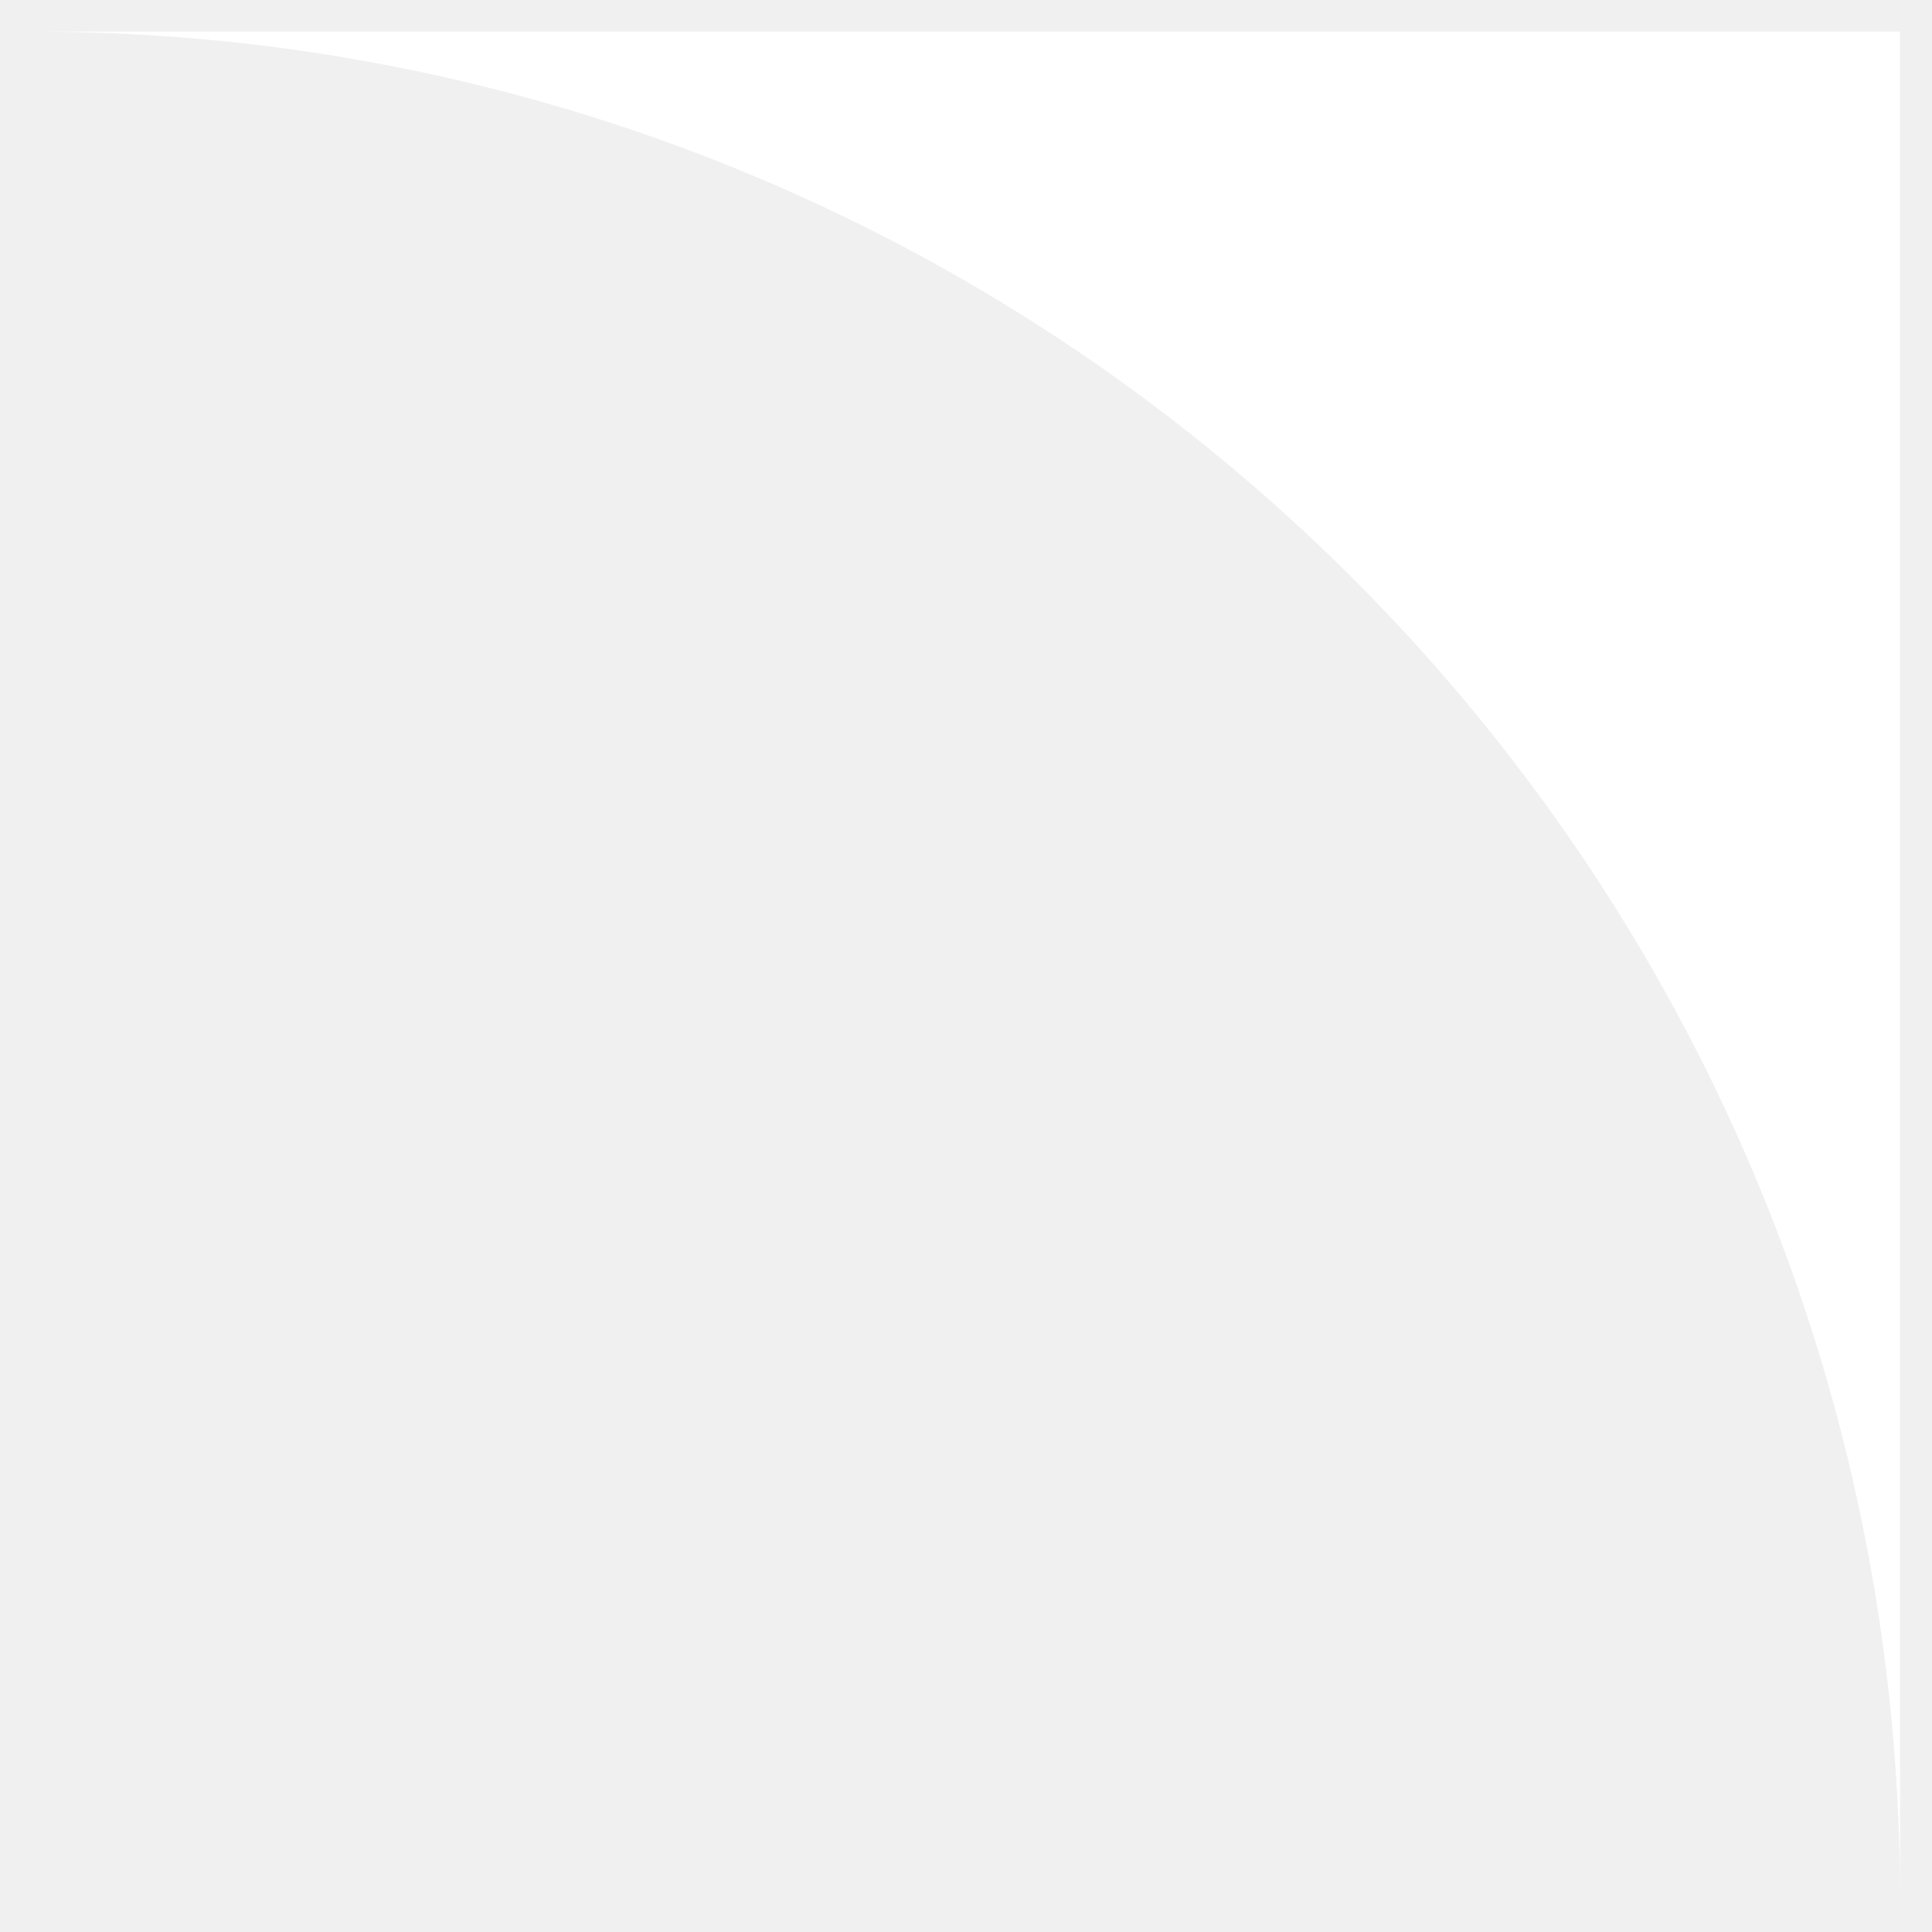
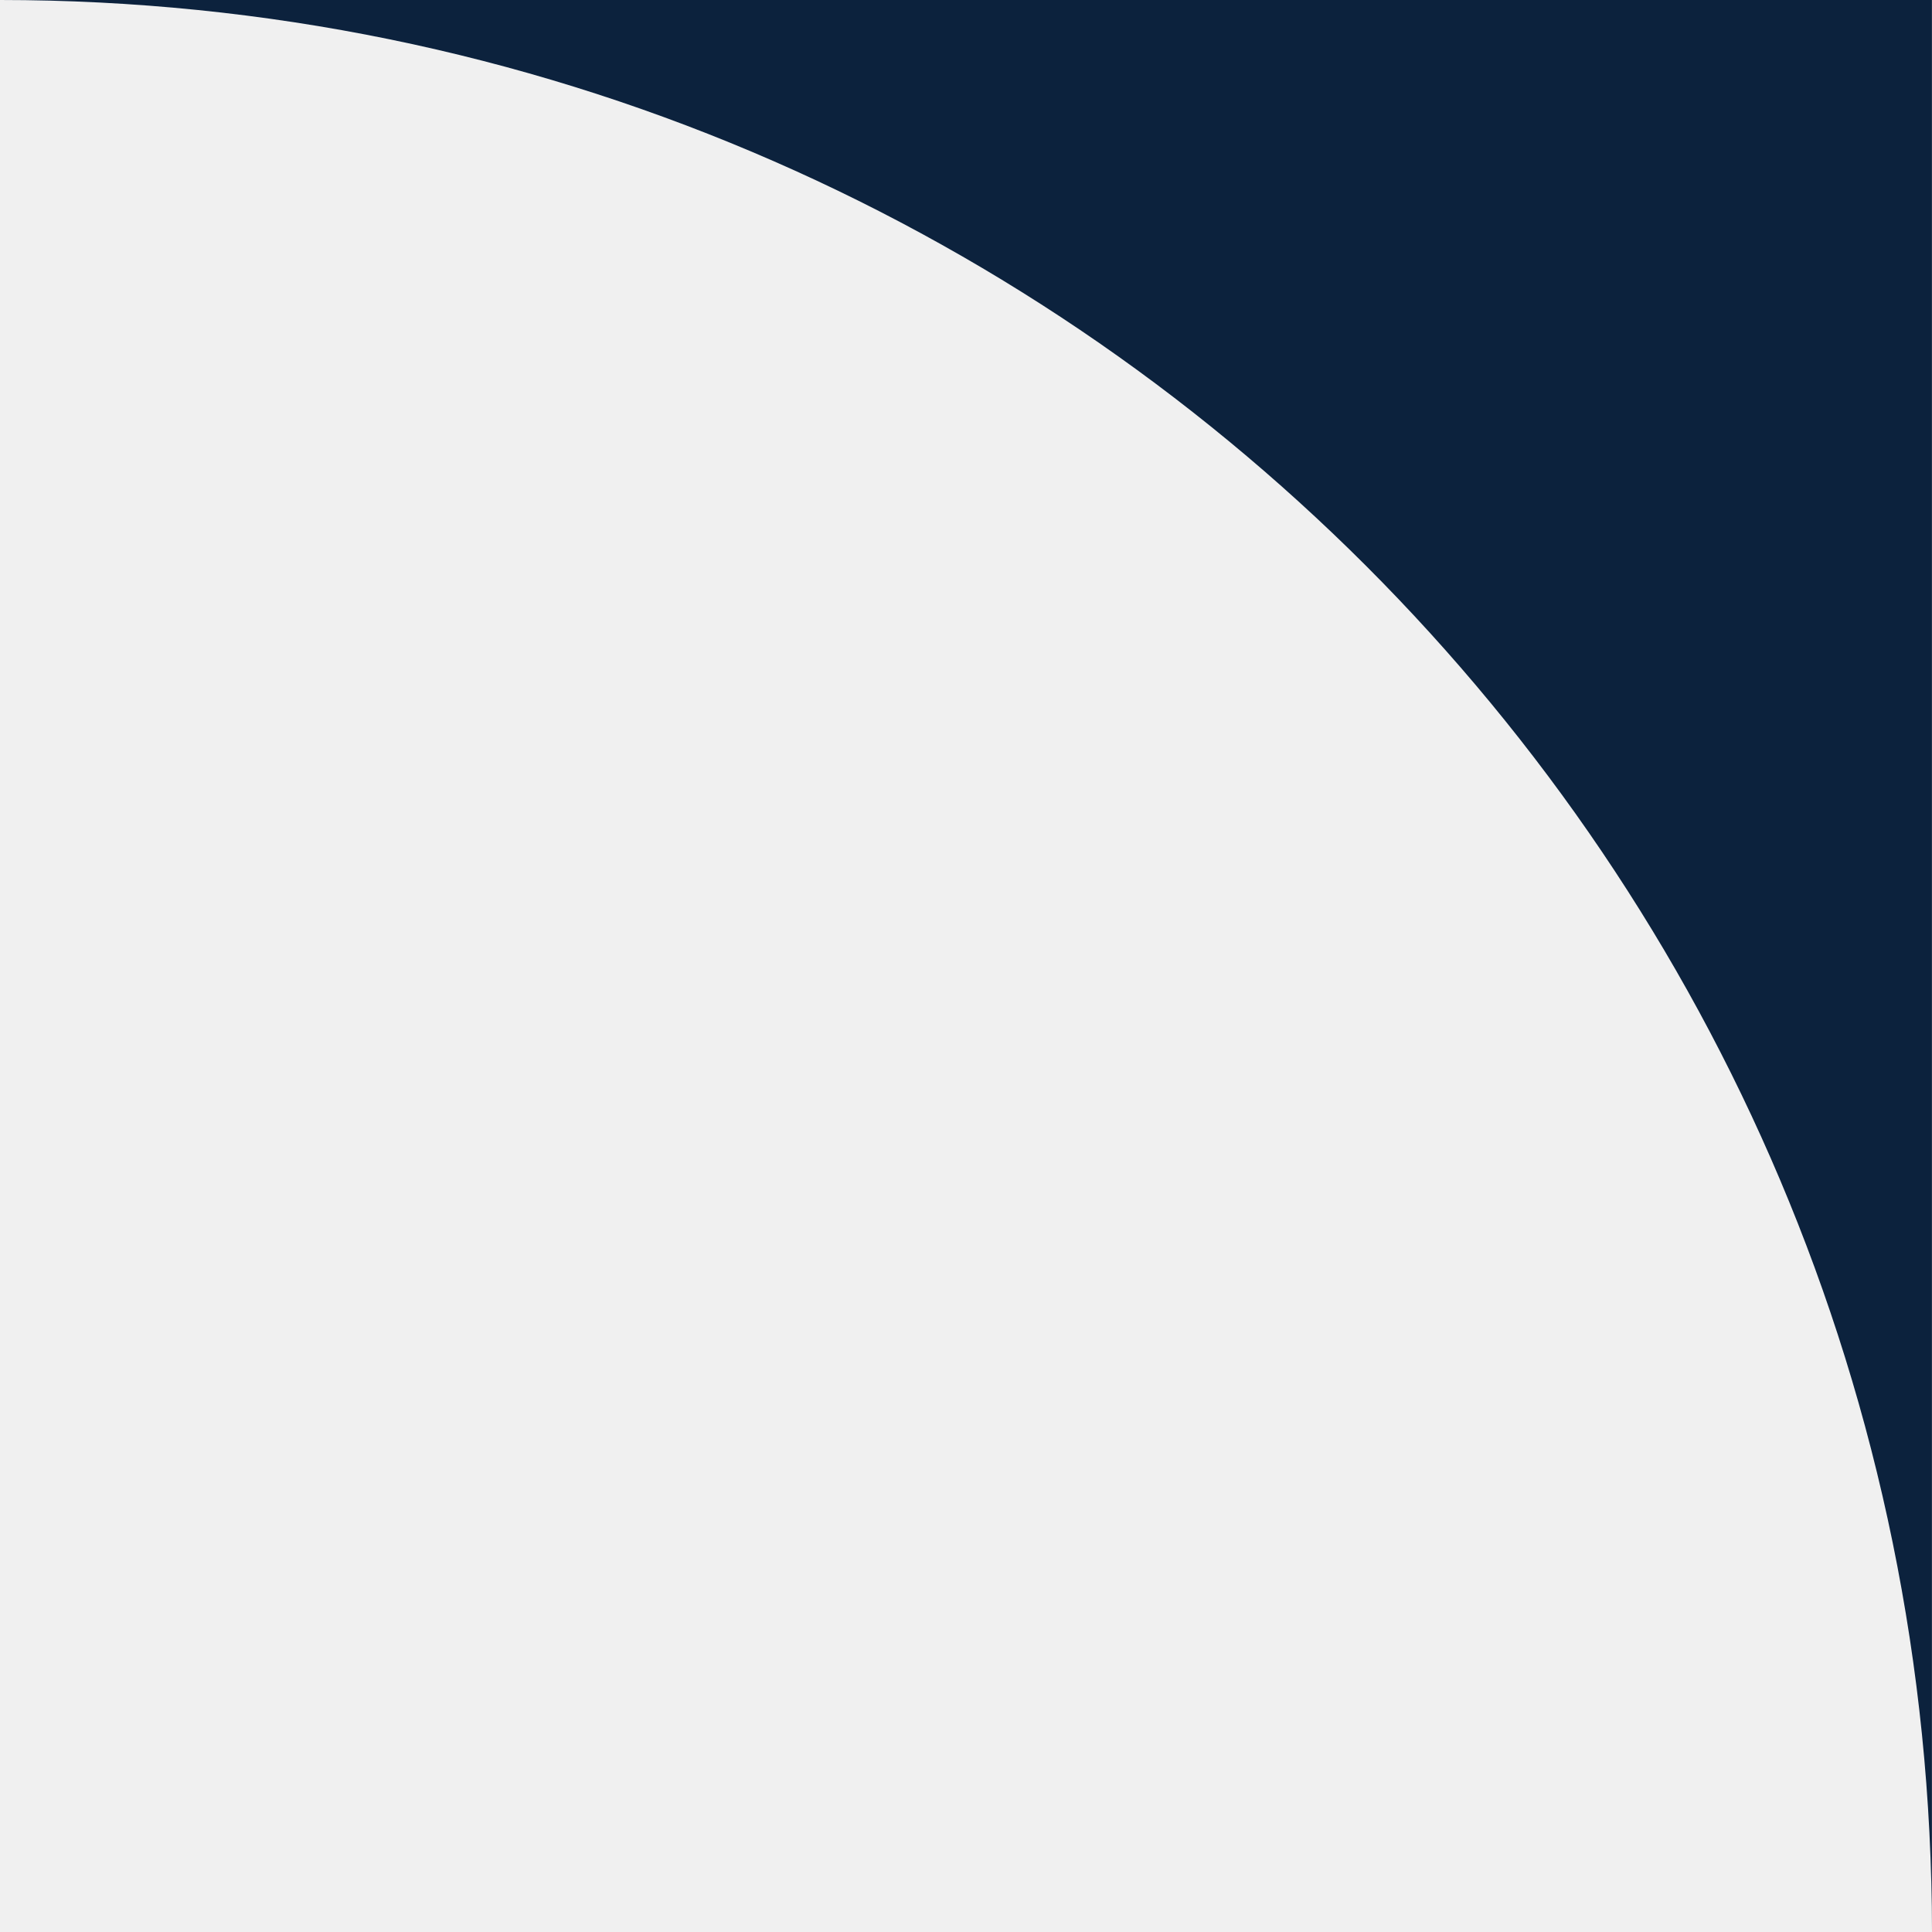
- <svg xmlns="http://www.w3.org/2000/svg" width="30" height="30" viewBox="0 0 30 30" fill="none">
-   <path fill-rule="evenodd" clip-rule="evenodd" d="M29.504 29.49L29.504 0.49L0.504 0.49C16.52 0.49 29.504 13.475 29.504 29.49Z" fill="white" />
+ <svg xmlns="http://www.w3.org/2000/svg" width="29.813" height="29.813" viewBox="0 0 29.813 29.813">
+   <path id="corner_top_right_icon" d="M.1.051H29.91V29.863A29.813,29.813,0,0,0,.1.051Z" transform="translate(-0.098 -0.051)" fill="#0c223d" fill-rule="evenodd" />
</svg>
